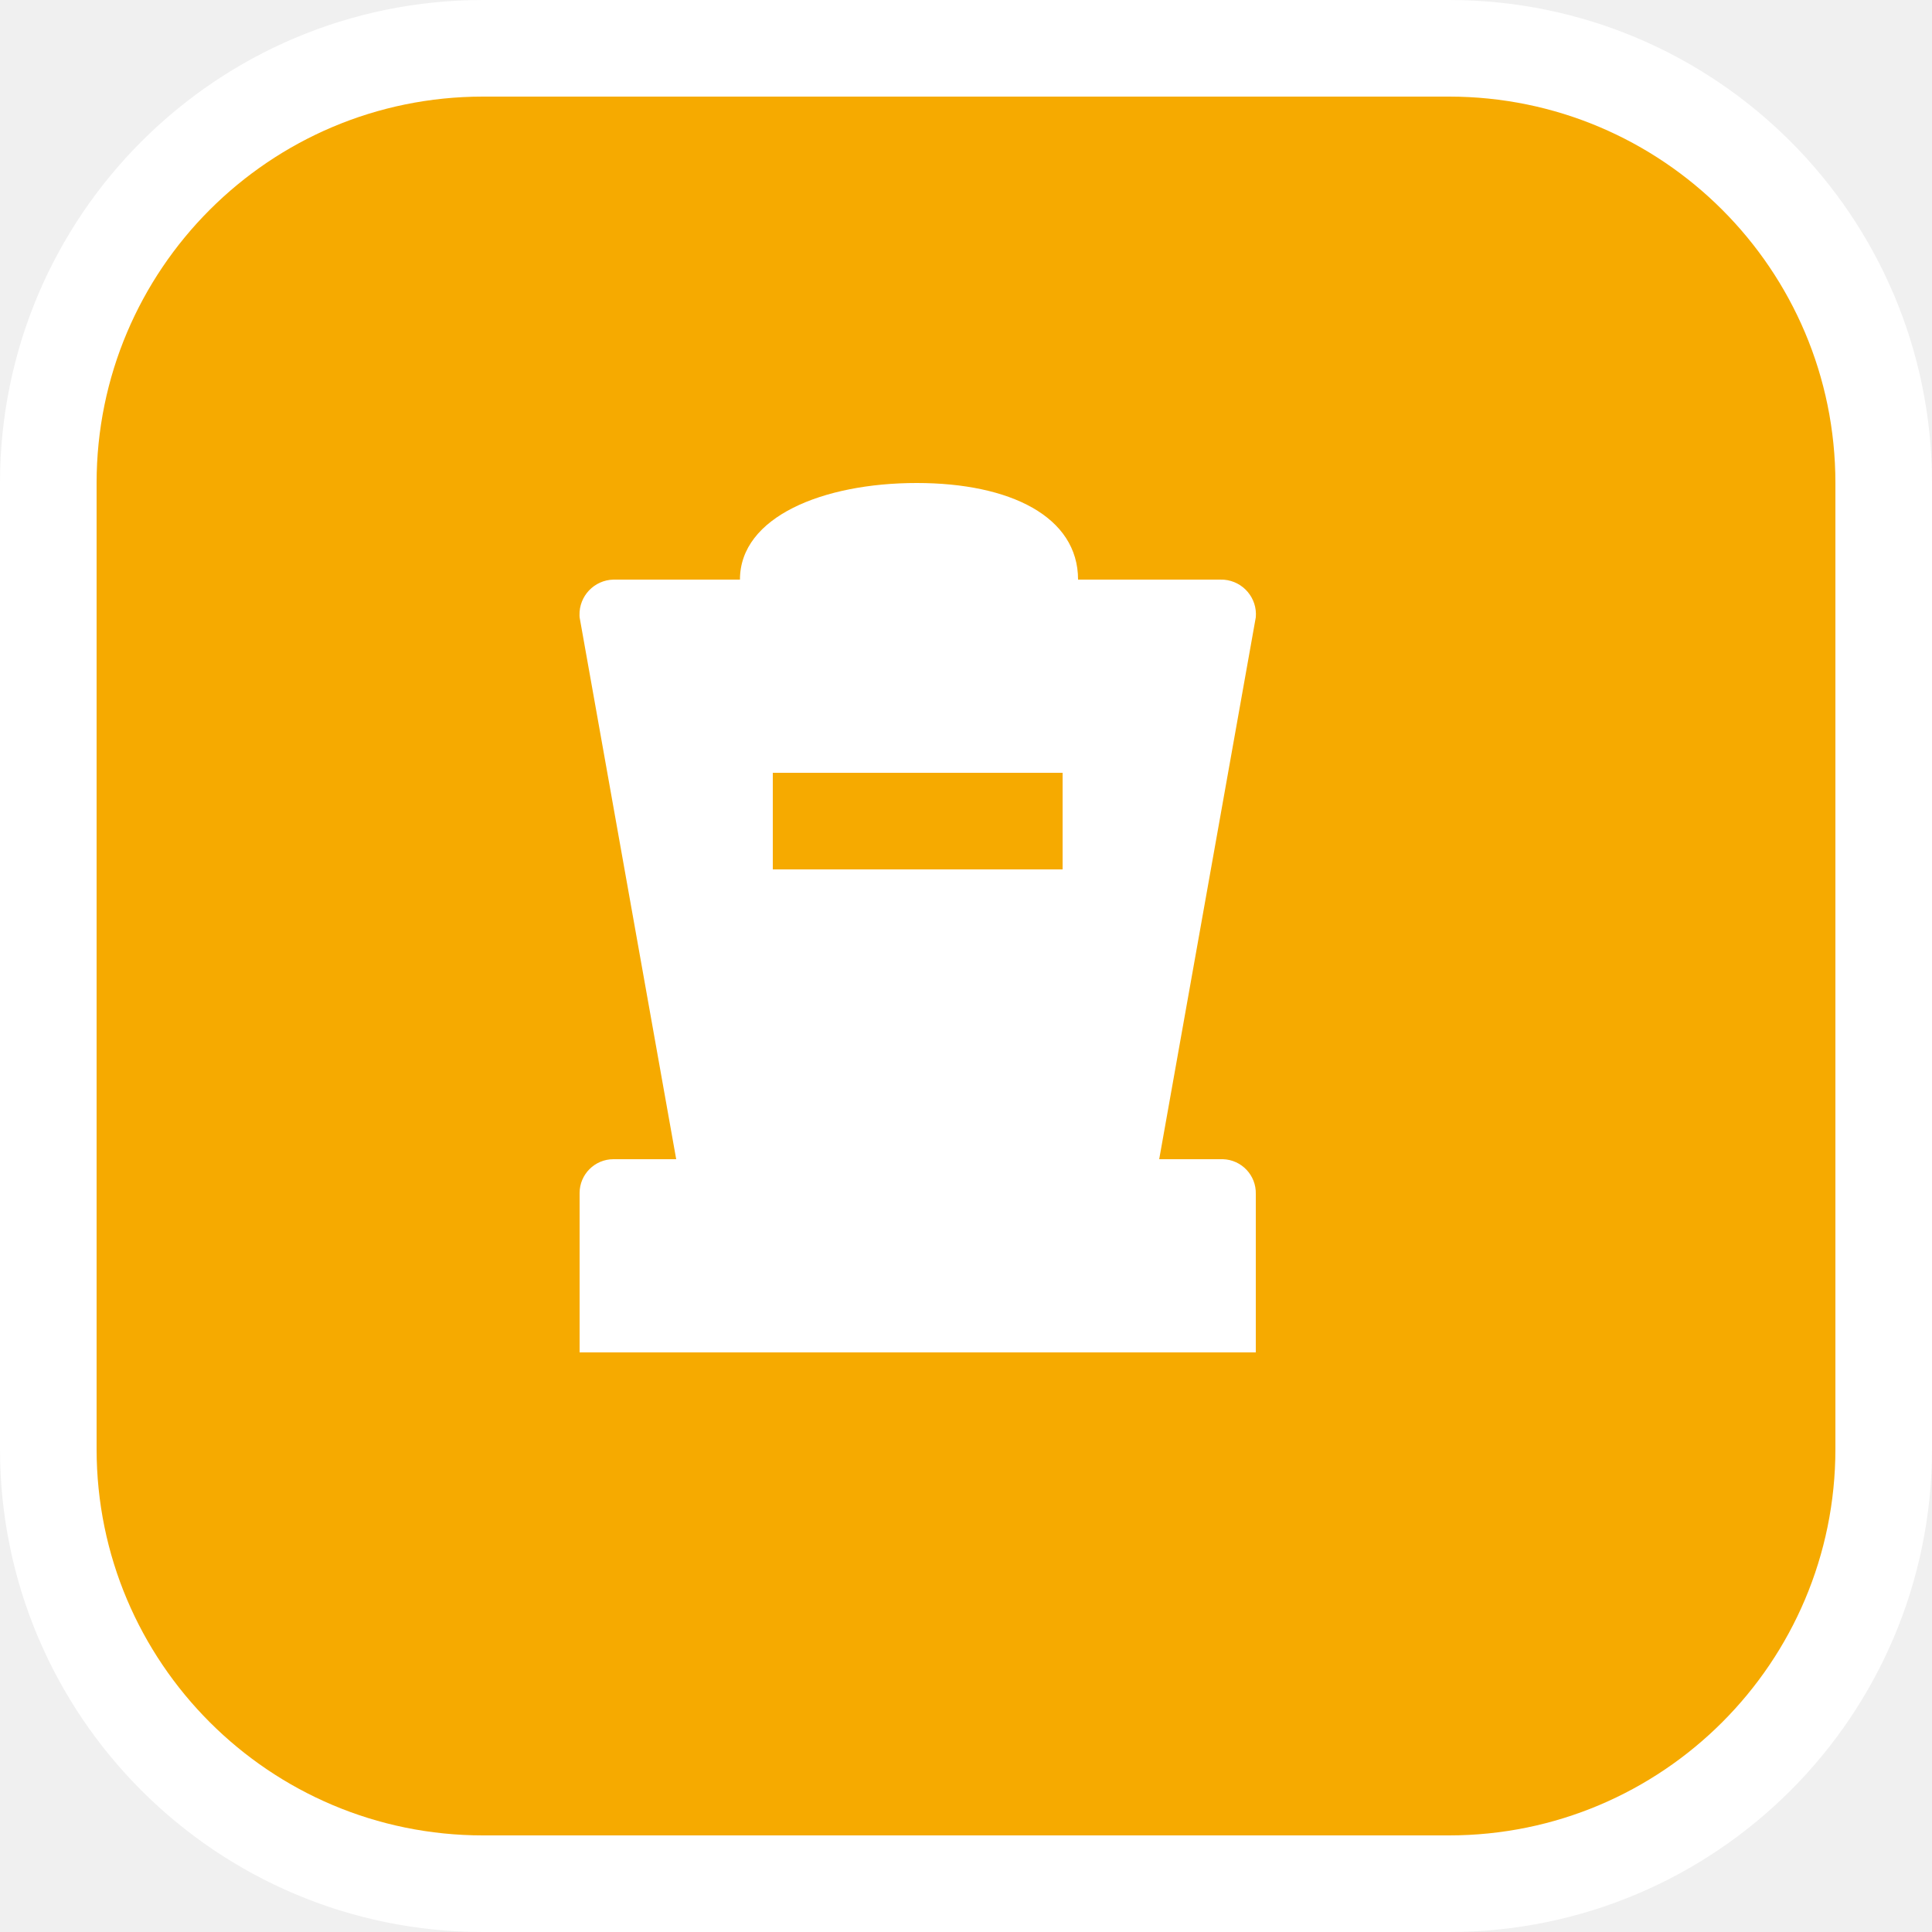
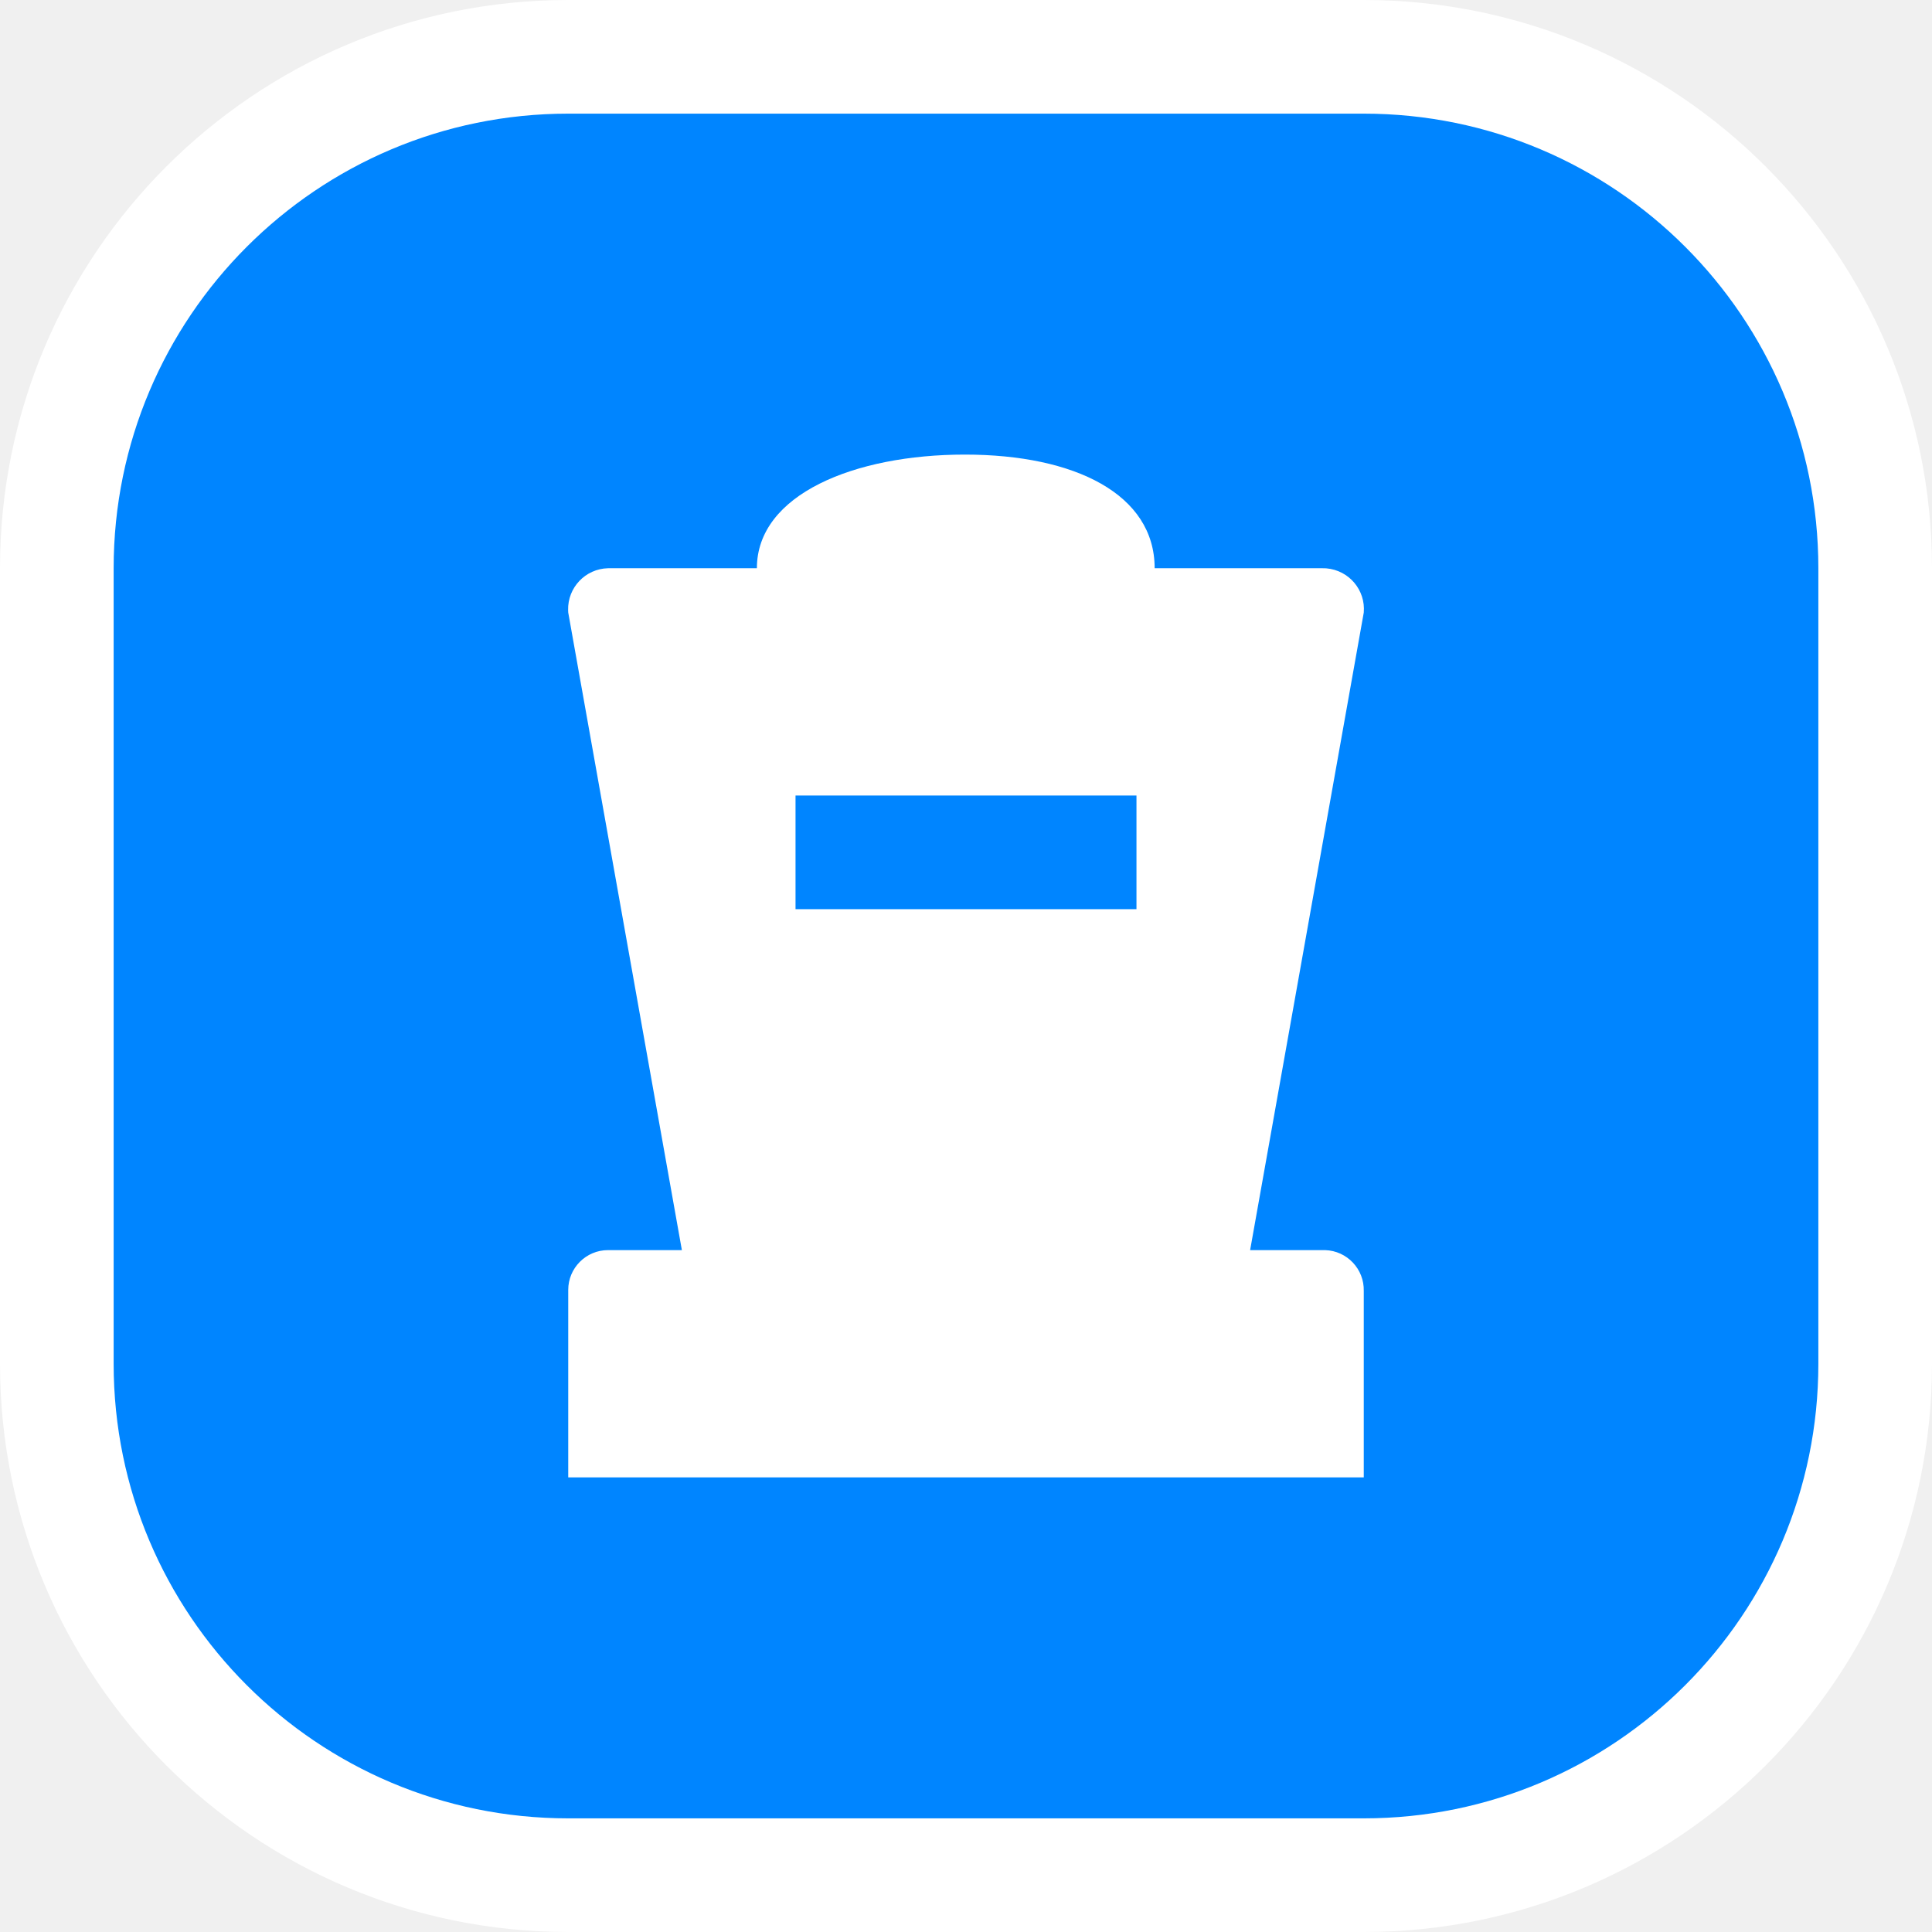
- <svg xmlns="http://www.w3.org/2000/svg" viewBox="0 0 20 20" height="20" width="20">
-   <rect fill="none" x="0" y="0" width="20" height="20" />
-   <rect x="1" y="1" rx="4" ry="4" width="18" height="18" stroke="#ffffff" style="stroke-linejoin:round;stroke-miterlimit:4;" fill="#ffffff" stroke-width="2" />
-   <rect x="1" y="1" width="18" height="18" rx="4" ry="4" fill="#f6aa00" />
-   <path fill="#ffffff" transform="translate(4 4)" d="M8.65,8H8l0,0l1-5.61c0.017-0.198-0.13-0.372-0.329-0.389C8.658,2,8.644,2,8.63,2H7.16  c0-0.65-0.7-1-1.67-1S3.66,1.35,3.66,2H2.35C2.151,2.005,1.994,2.17,1.999,2.369C1.999,2.376,1.999,2.383,2,2.39L3,8l0,0  H2.35C2.157,8,2,8.157,2,8.35c0,0.003,0,0.007,0,0.01V10h7V8.36  c0.005-0.193-0.147-0.354-0.34-0.36C8.657,8,8.653,8,8.65,8z M7,5H4V4h3V5z" />
+ <svg xmlns="http://www.w3.org/2000/svg" viewBox="0 0 17 17" height="17" width="17">
+   <rect fill="none" x="0" y="0" width="17" height="17" />
+   <rect x="1" y="1" rx="4" ry="4" width="15" height="15" stroke="#ffffff" style="stroke-linejoin:round;stroke-miterlimit:4;" fill="#ffffff" stroke-width="2" />
+   <rect x="1" y="1" width="15" height="15" rx="4" ry="4" fill="#0085ff" />
+   <path fill="#ffffff" transform="translate(3 3)" d="M8.65,8H8l0,0l1-5.61c0.017-0.198-0.13-0.372-0.329-0.389C8.658,2,8.644,2,8.63,2H7.16  c0-0.65-0.7-1-1.67-1S3.66,1.35,3.66,2H2.35C2.151,2.005,1.994,2.17,1.999,2.369C1.999,2.376,1.999,2.383,2,2.39L3,8l0,0  H2.35C2.157,8,2,8.157,2,8.35c0,0.003,0,0.007,0,0.01V10h7V8.36  c0.005-0.193-0.147-0.354-0.34-0.36C8.657,8,8.653,8,8.65,8z M7,5H4V4h3V5z" />
</svg>
